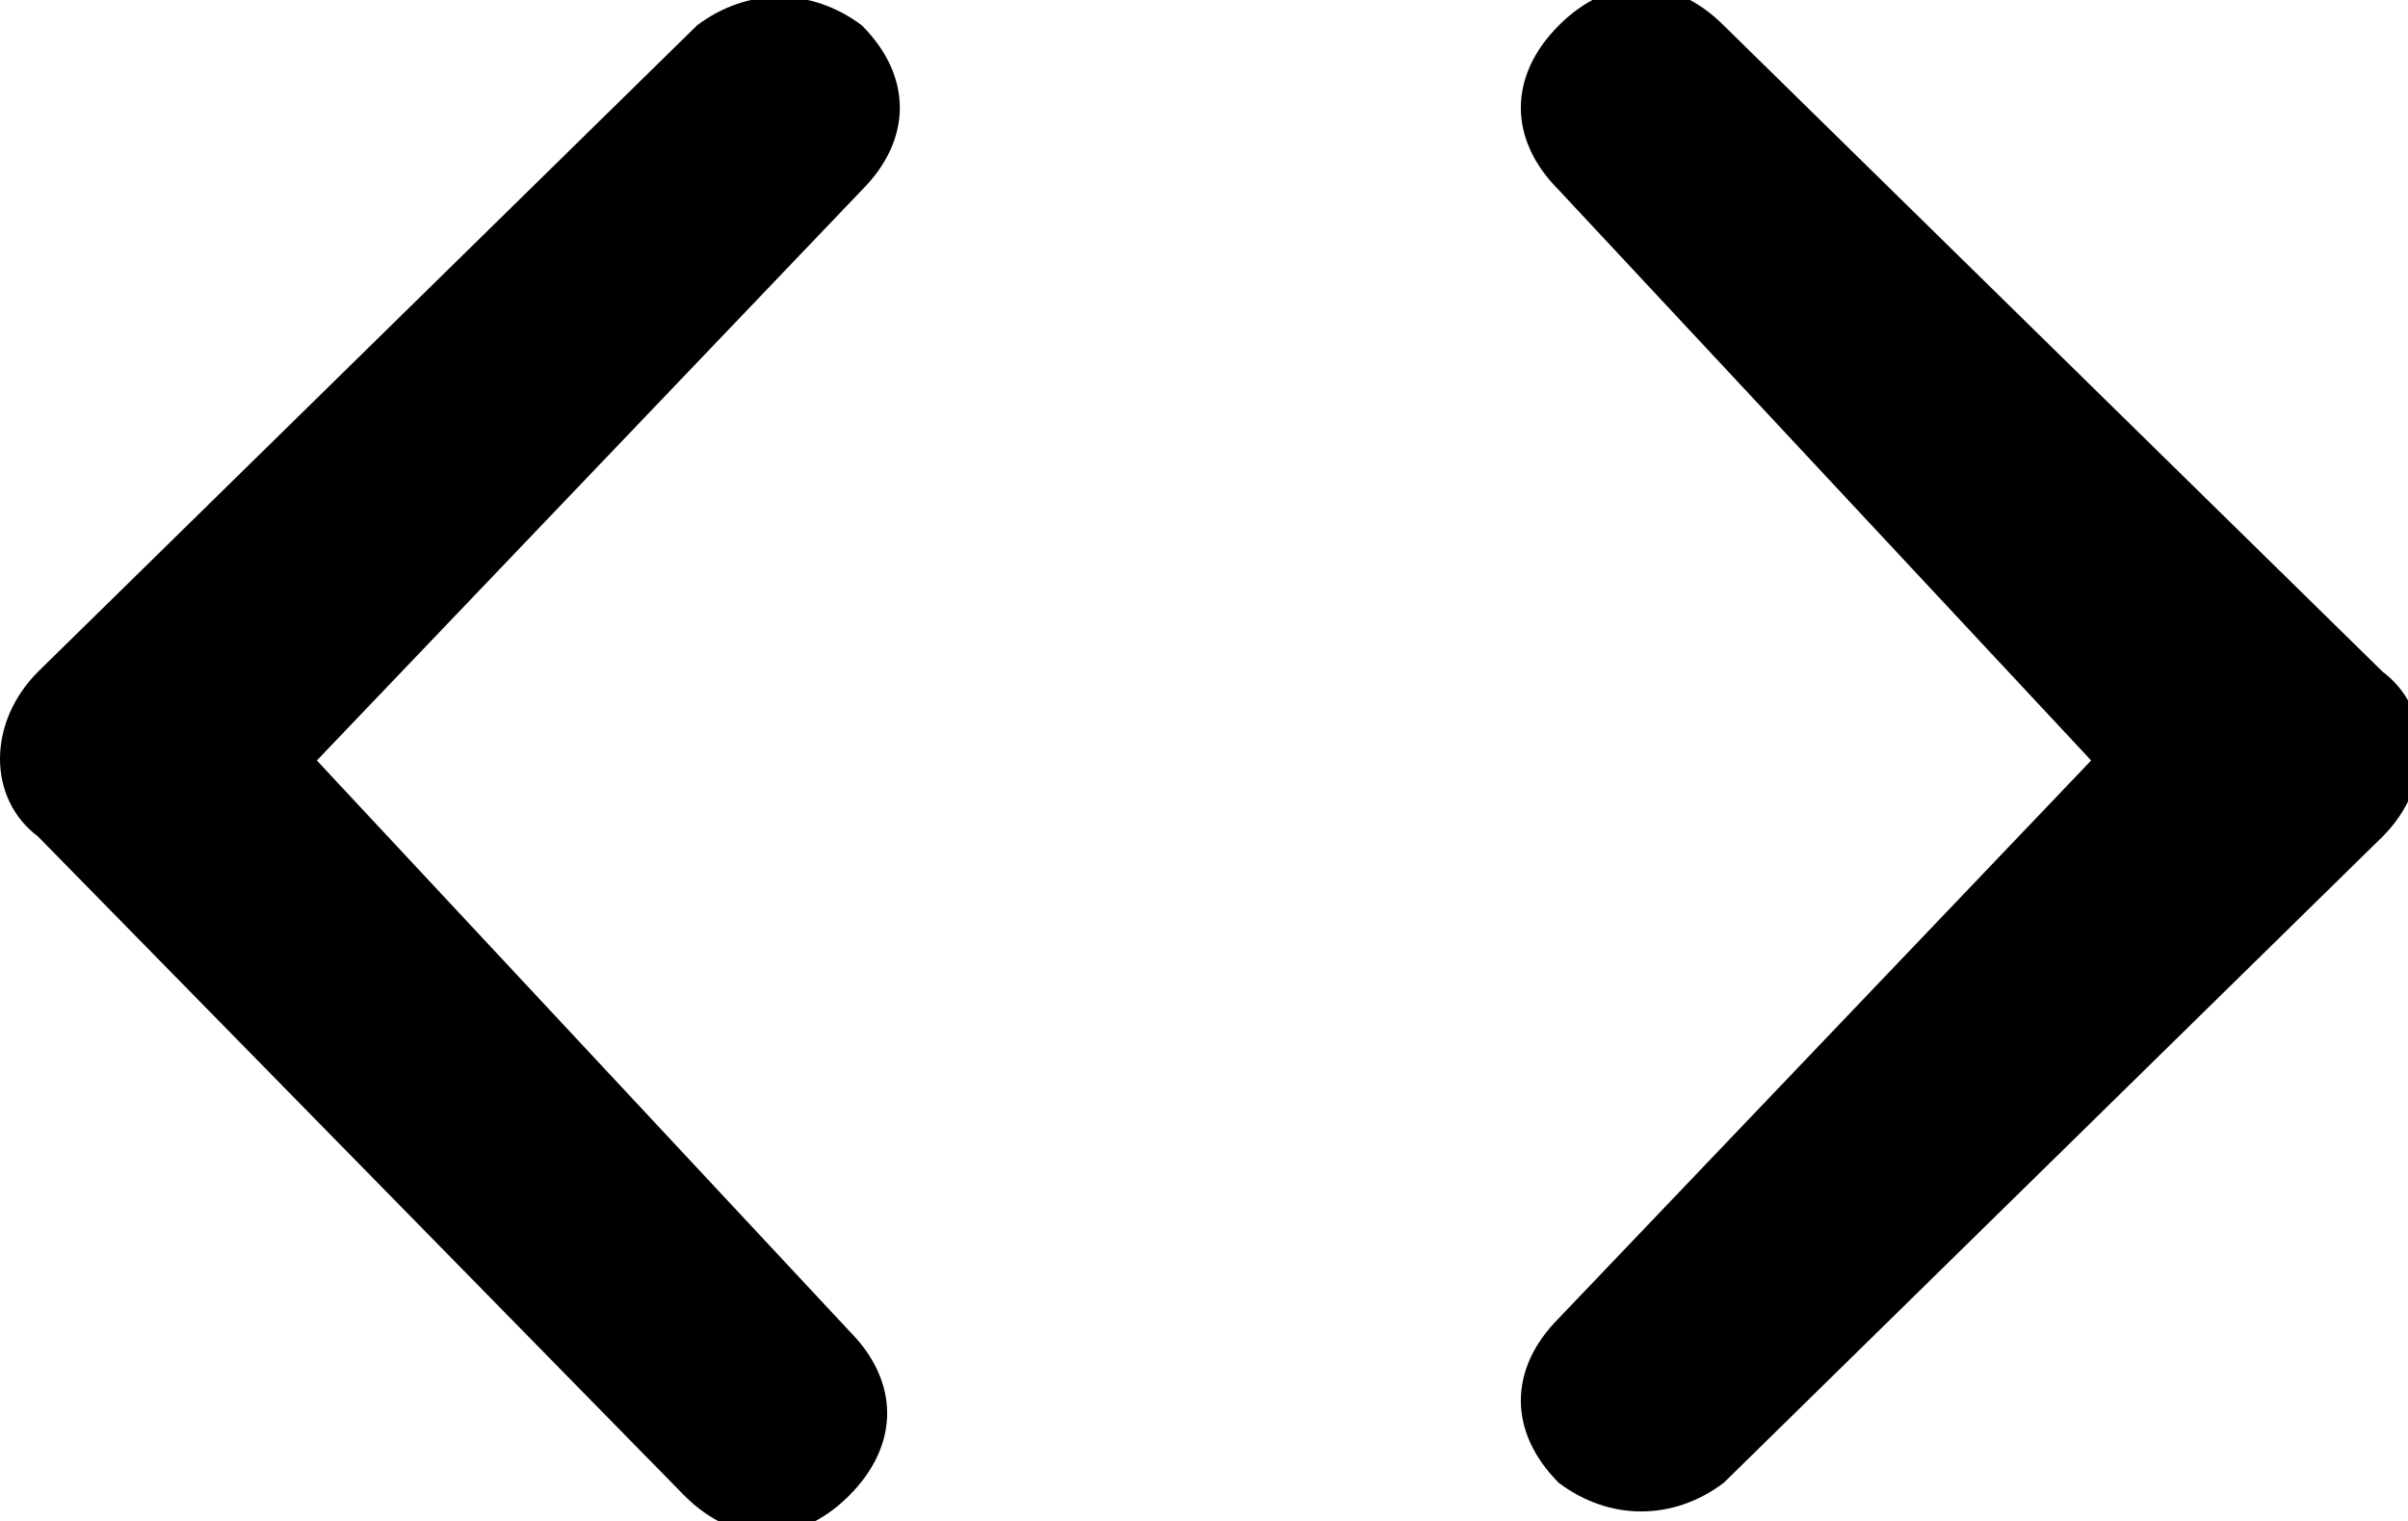
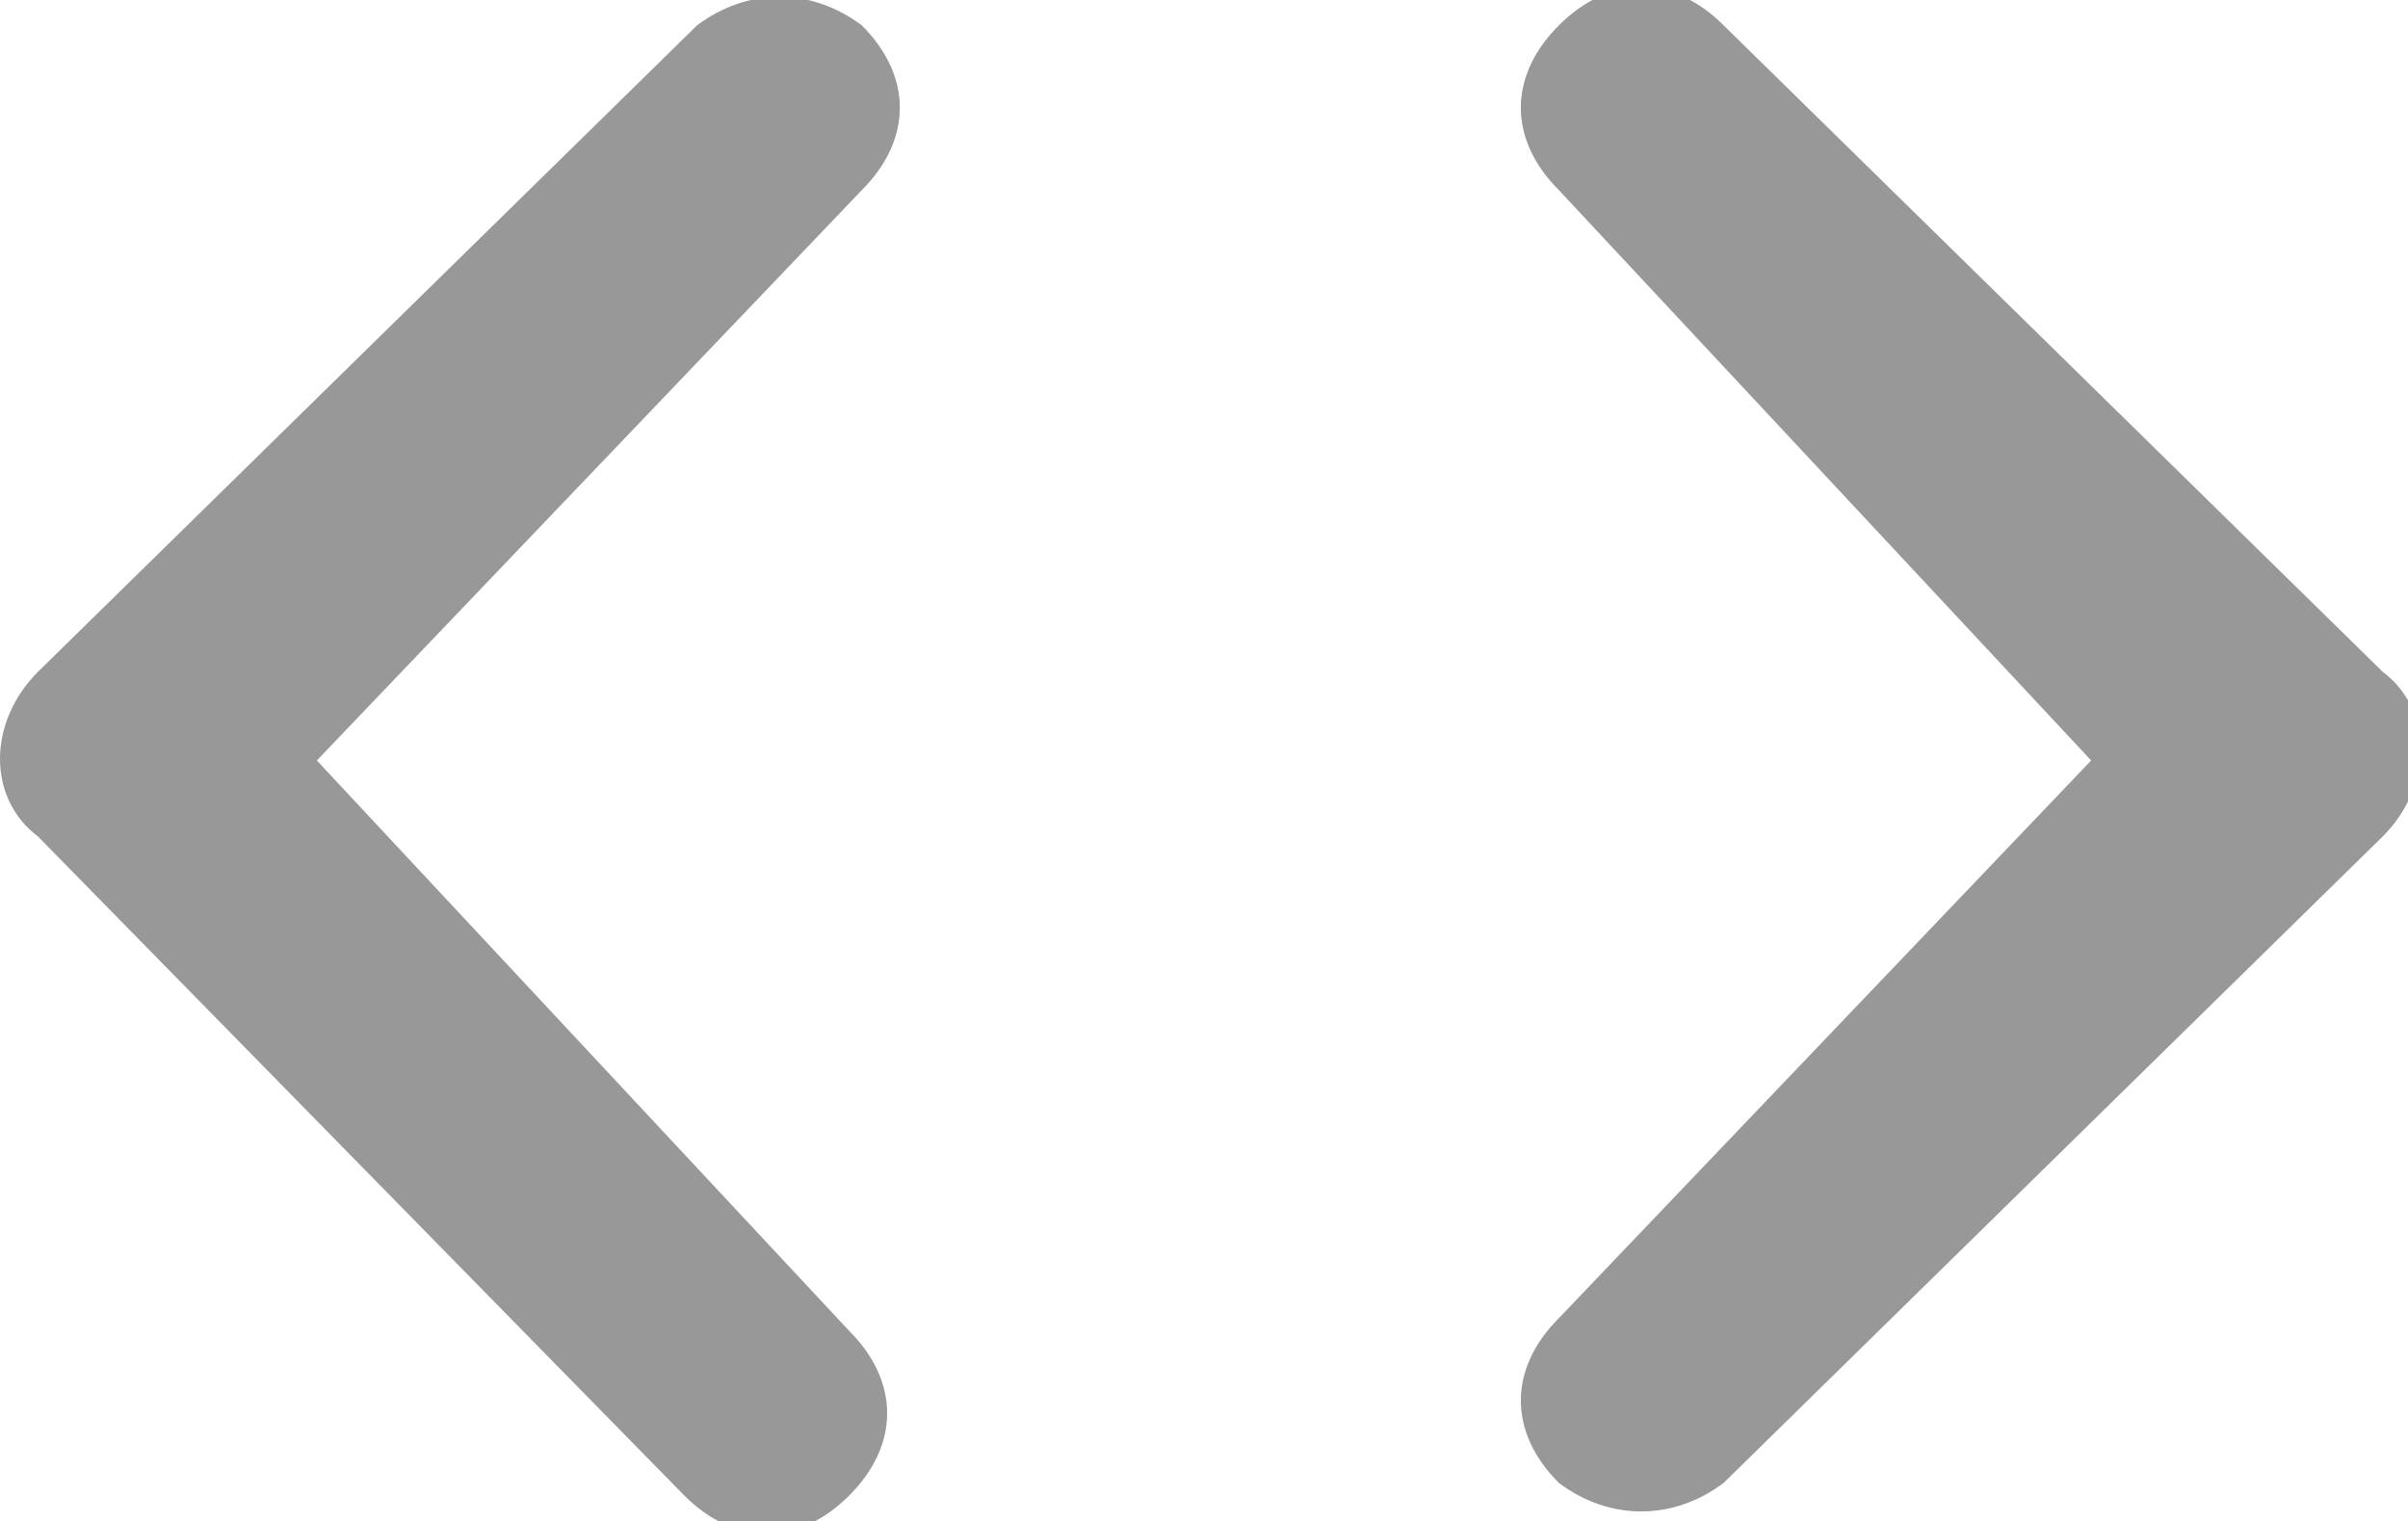
<svg xmlns="http://www.w3.org/2000/svg" height="12" width="19" version="1.1" id="Layer_1" x="0px" y="0px" viewBox="0 0 19 12" enable-background="new 0 0 19 12" xml:space="preserve">
-   <path d="M6.7,10.5c0.4,0.4,0.4,0.9,0,1.3c-0.4,0.4-0.9,0.4-1.3,0L0.3,6.6c-0.4-0.3-0.4-0.9,0-1.3l5.2-5.1c0.4-0.3,0.9-0.3,1.3,0  c0.4,0.4,0.4,0.9,0,1.3L2.5,6L6.7,10.5z" />
-   <path d="M12.3,1.5c-0.4-0.4-0.4-0.9,0-1.3c0.4-0.4,0.9-0.4,1.3,0l5.2,5.1c0.4,0.3,0.4,0.9,0,1.3l-5.2,5.1c-0.4,0.3-0.9,0.3-1.3,0  c-0.4-0.4-0.4-0.9,0-1.3L16.5,6L12.3,1.5z" />
+   <path fill="#989898" d="M6.7,10.5c0.4,0.4,0.4,0.9,0,1.3c-0.4,0.4-0.9,0.4-1.3,0L0.3,6.6c-0.4-0.3-0.4-0.9,0-1.3l5.2-5.1c0.4-0.3,0.9-0.3,1.3,0  c0.4,0.4,0.4,0.9,0,1.3L2.5,6L6.7,10.5z" />
+   <path fill="#989898" d="M12.3,1.5c-0.4-0.4-0.4-0.9,0-1.3c0.4-0.4,0.9-0.4,1.3,0l5.2,5.1c0.4,0.3,0.4,0.9,0,1.3l-5.2,5.1c-0.4,0.3-0.9,0.3-1.3,0  c-0.4-0.4-0.4-0.9,0-1.3L16.5,6L12.3,1.5z" />
</svg>
